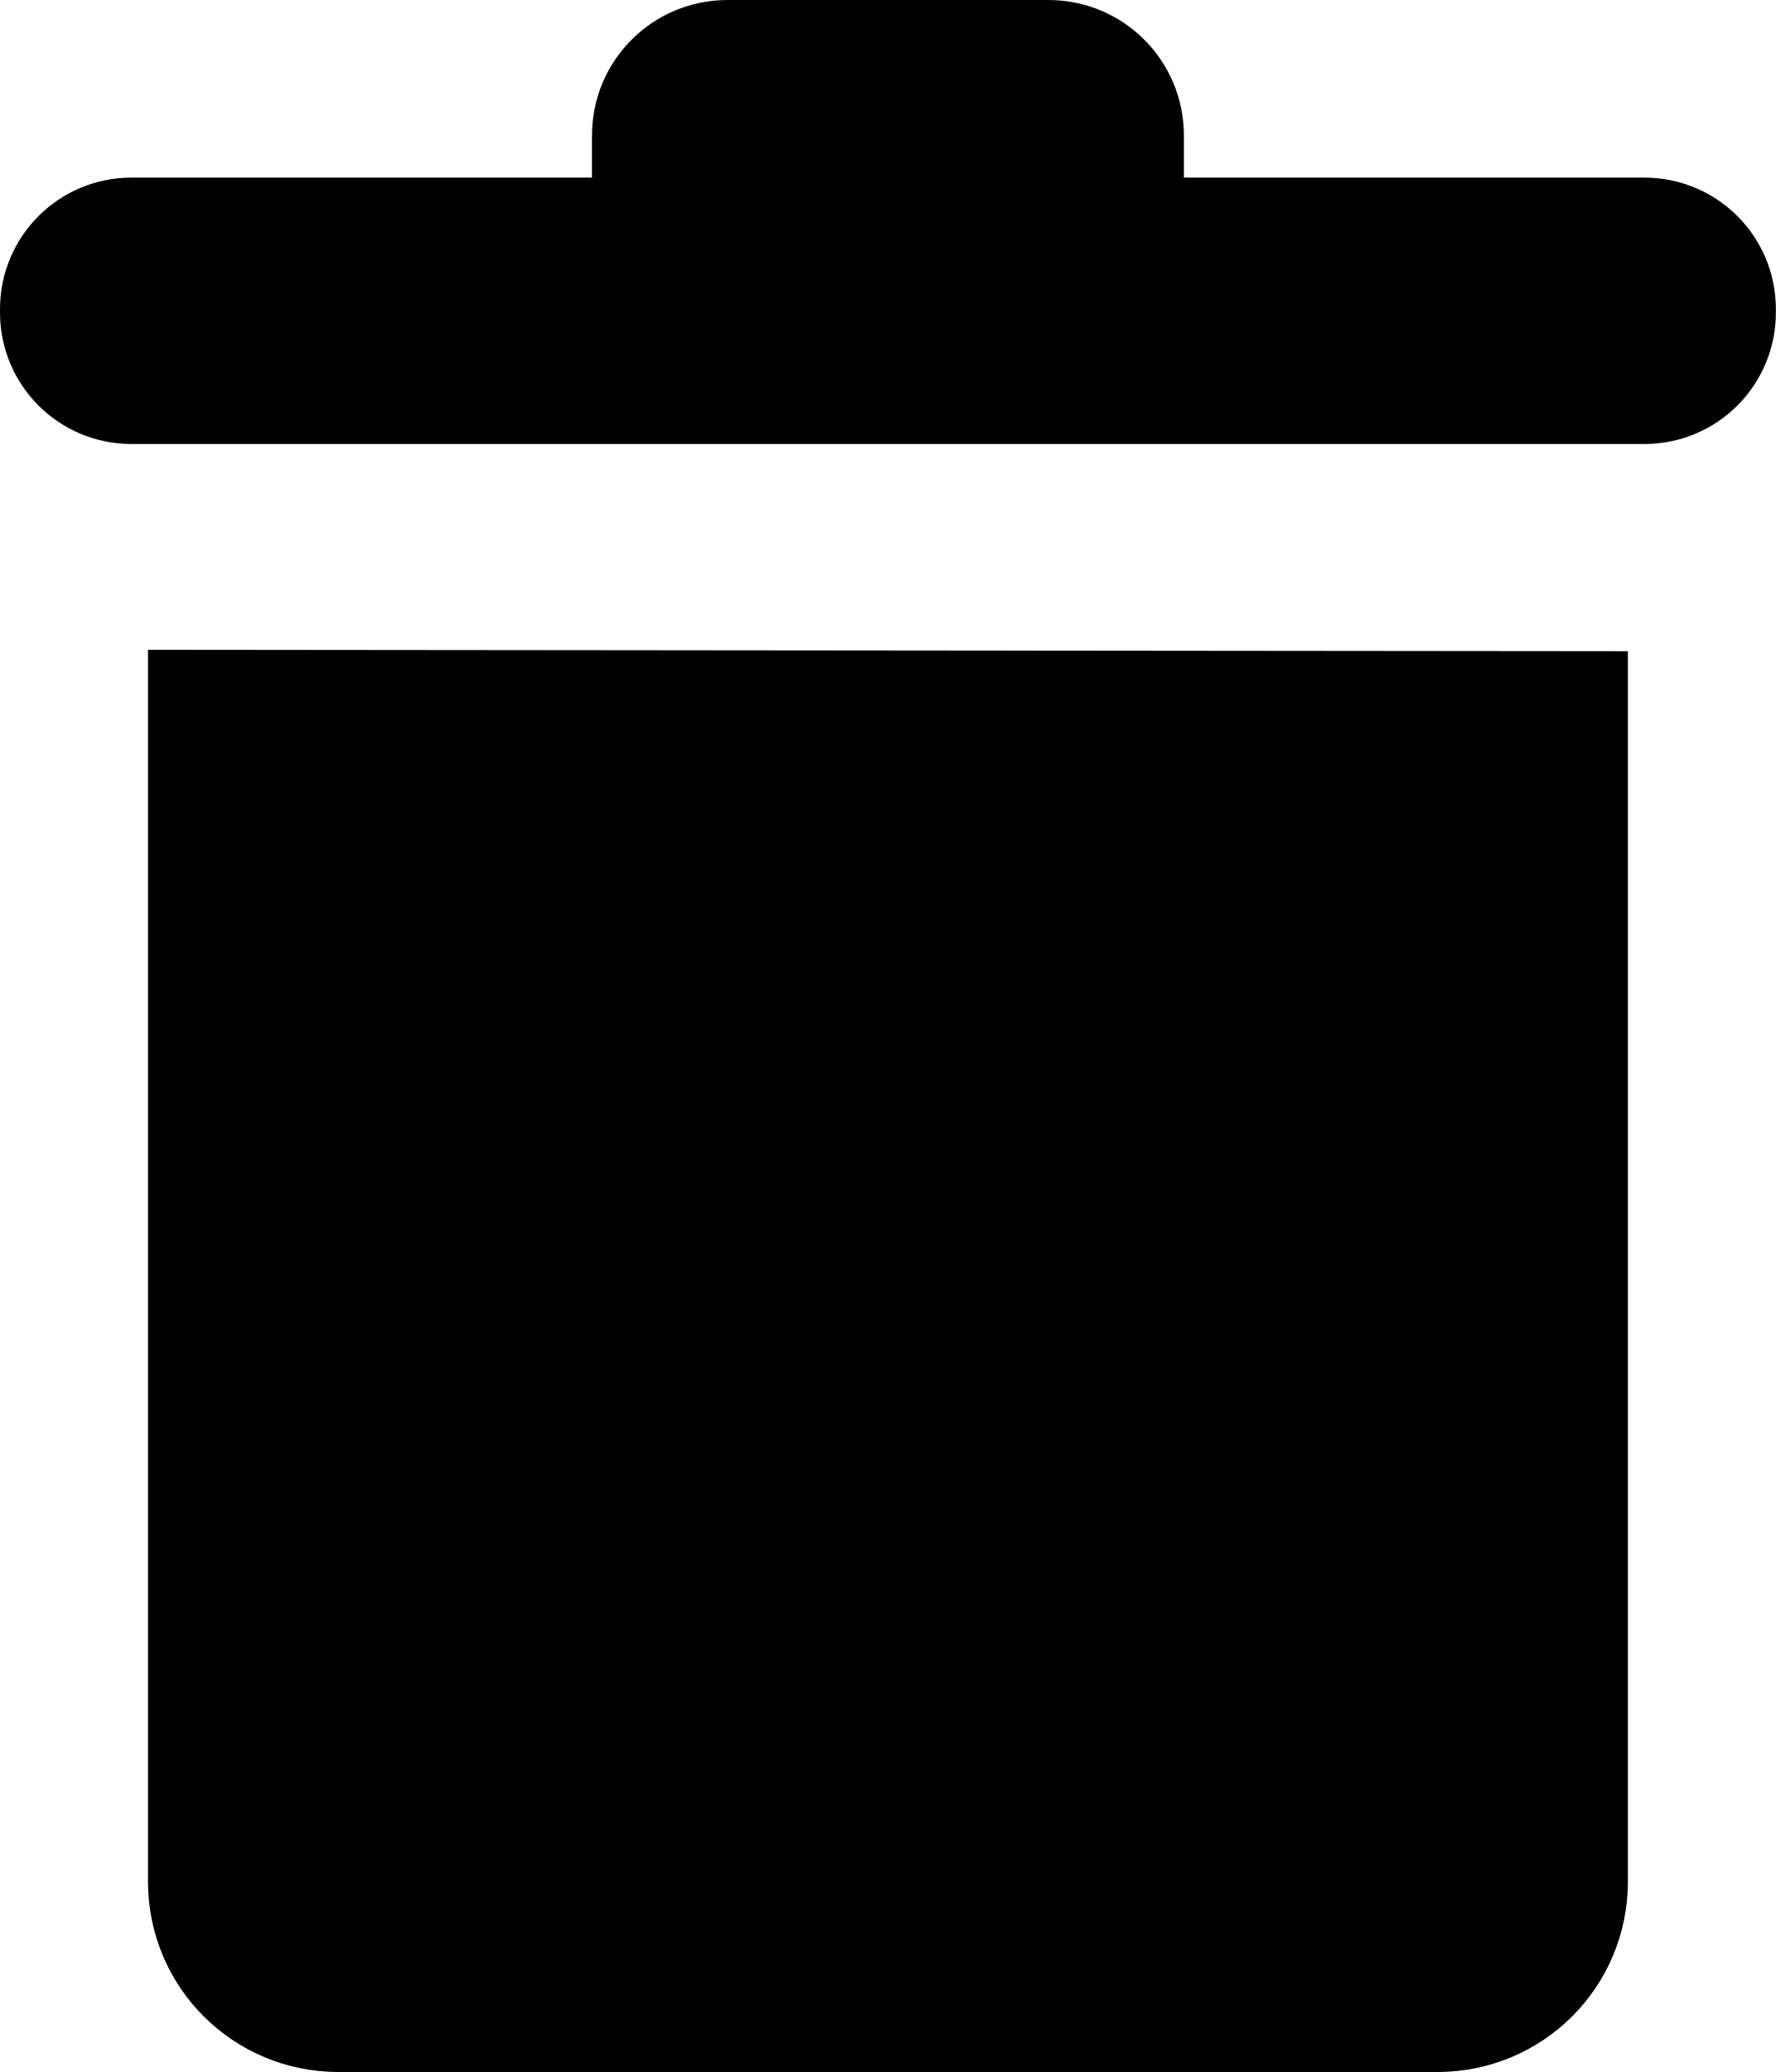
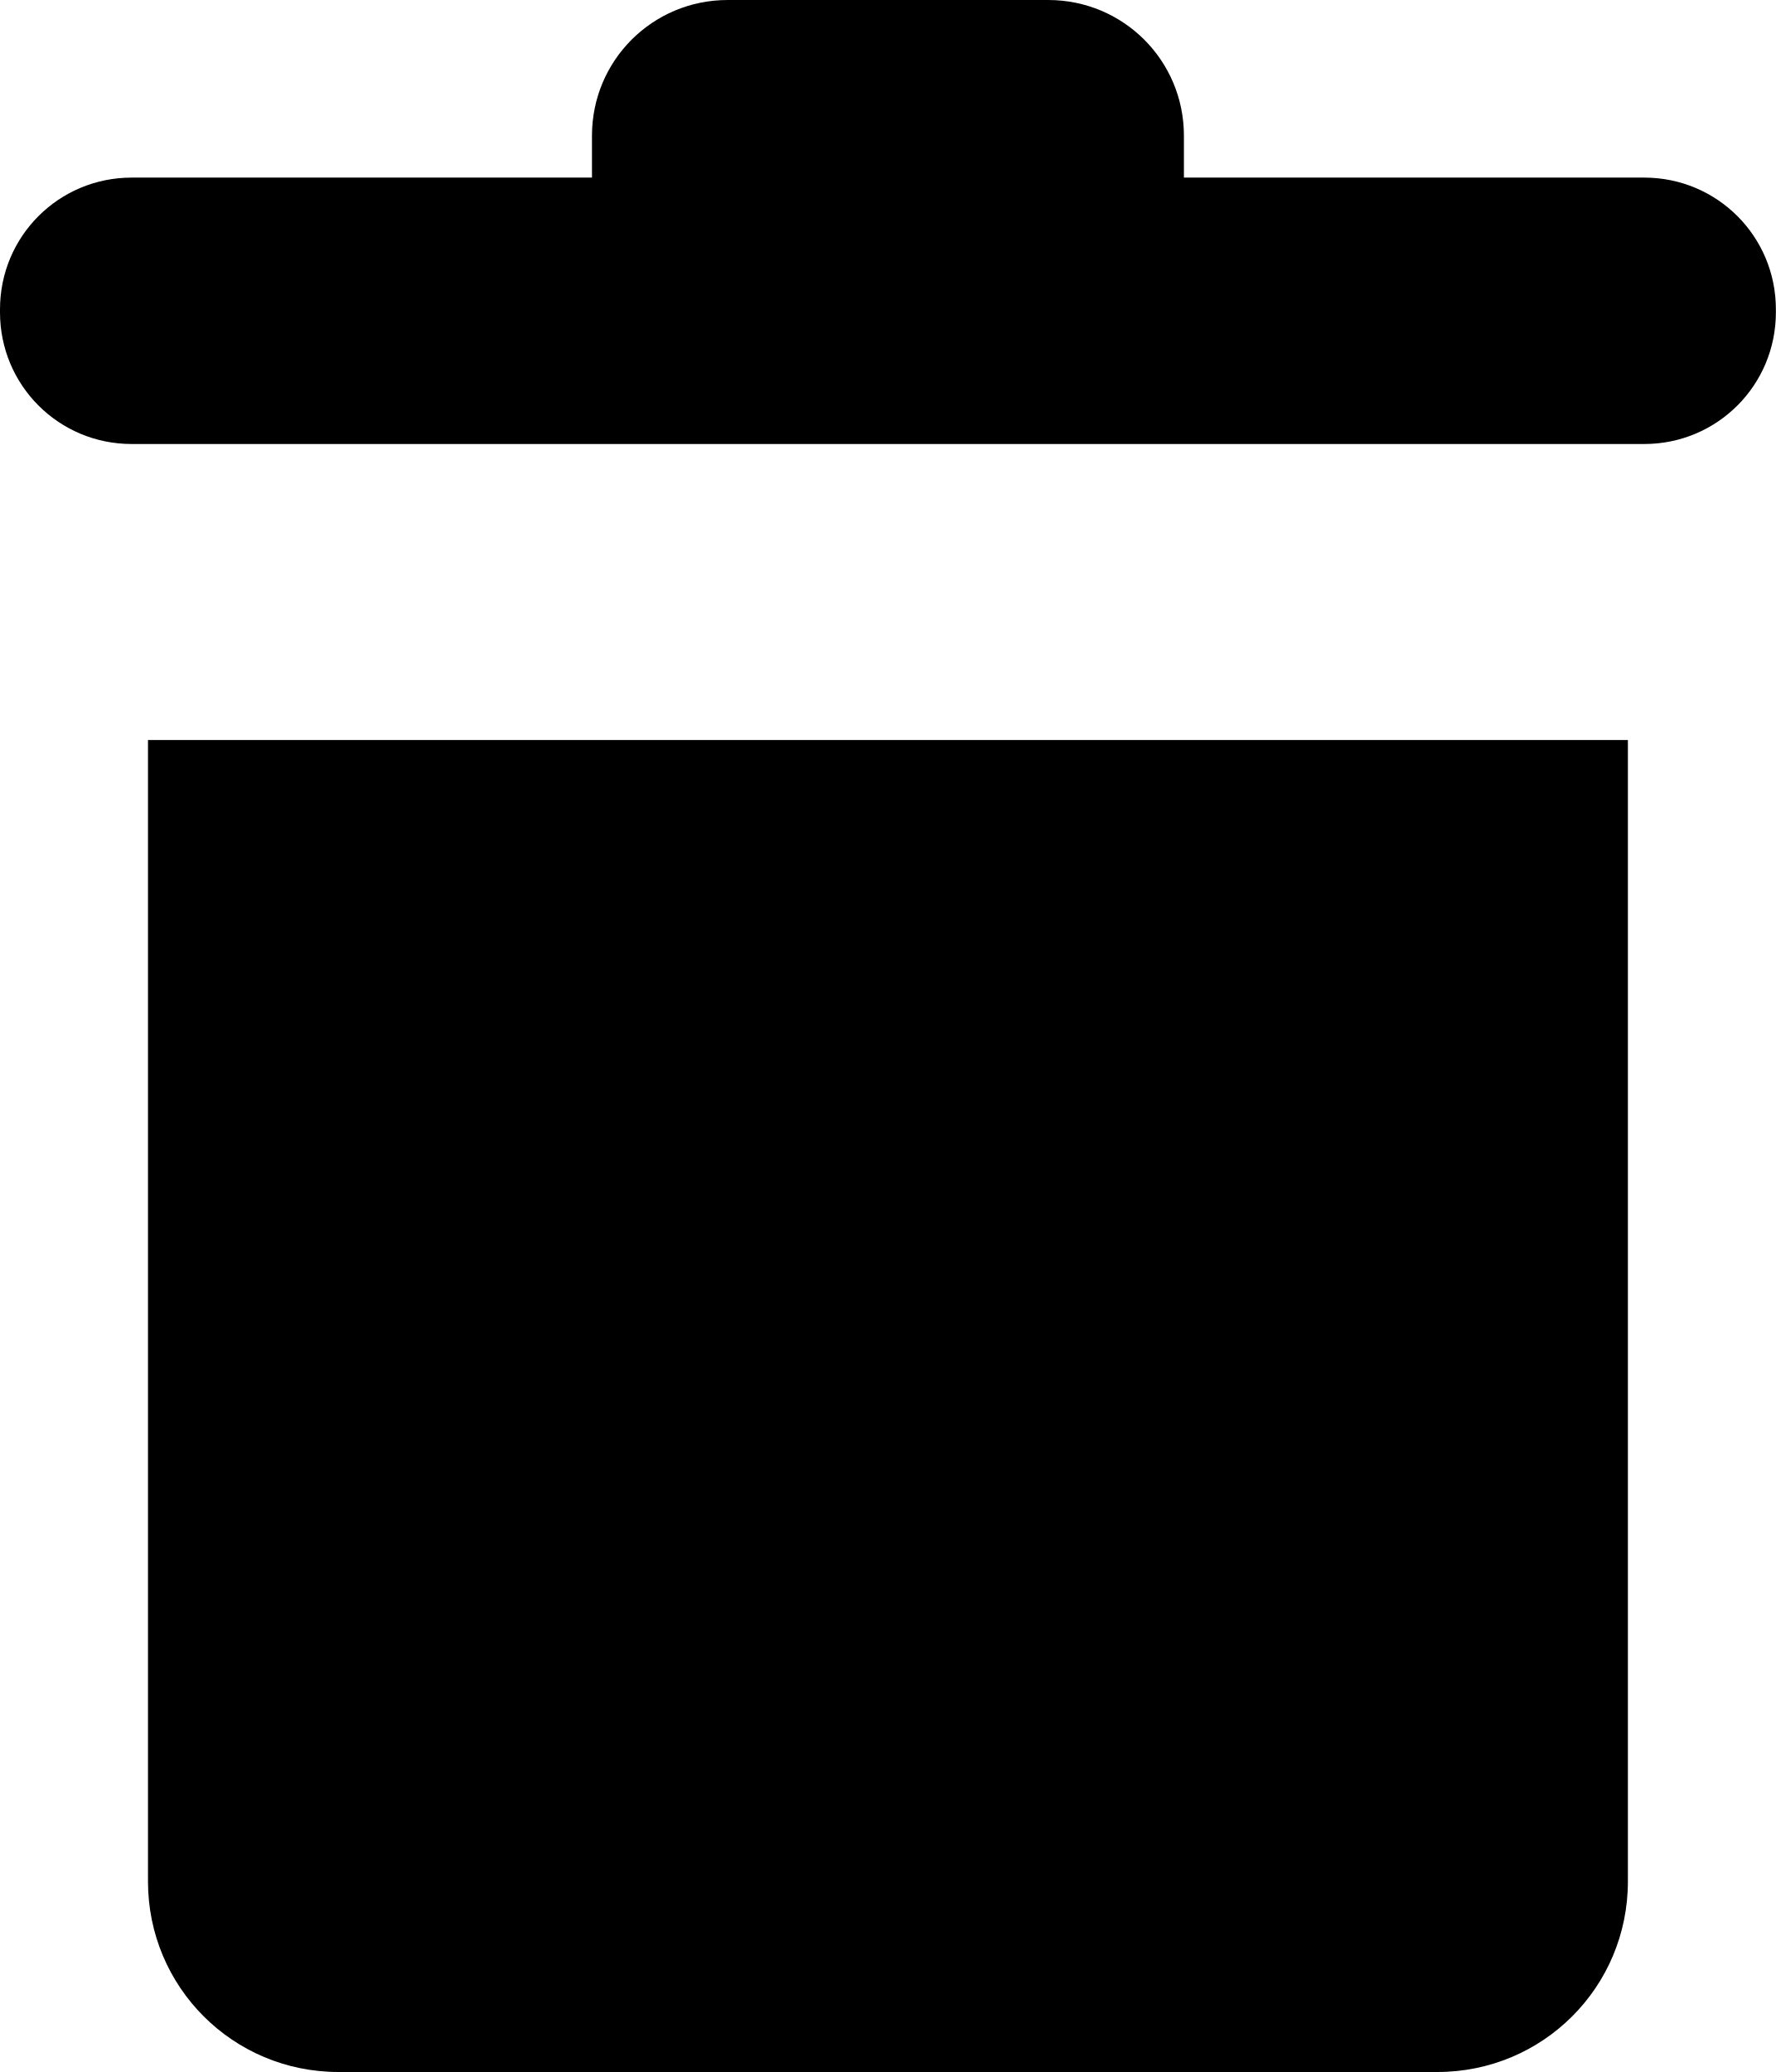
<svg xmlns="http://www.w3.org/2000/svg" width="600" height="700" viewBox="0 0 158.75 185.208" version="1.1" id="svg1">
  <defs id="defs1" />
  <g id="layer1" transform="translate(-131.8948,-97.89583)">
-     <path id="rect1568" style="stroke-width:48.244;paint-order:stroke fill markers" d="m 145.124,155.978 132.292,0.126 c 0,0 0,75.481 0,109.969 0,9.435 -7.596,17.031 -17.031,17.031 h -98.23 c -9.435,0 -17.031,-7.596 -17.031,-17.031 2e-5,-36.698 1e-5,-110.095 1e-5,-110.095 z" />
+     <path id="rect1568" style="stroke-width:48.244;paint-order:stroke fill markers" d="M 145.124 164.042 C 145.124 173.458 145.124 232.063 145.124 266.073 C 145.124 275.508 152.72 283.104 162.155 283.104 L 260.385 283.104 C 269.82 283.104 277.416 275.508 277.416 266.073 L 277.416 164.042 L 145.124 164.042 z " />
    <path id="rect1933" style="stroke-width:22.884;paint-order:stroke fill markers" d="m 143.666,113.771 h 135.208 c 6.521,0 11.771,5.25 11.771,11.771 v 0.271 c 0,6.521 -5.25,11.771 -11.771,11.771 H 143.666 c -6.521,0 -11.771,-5.25 -11.771,-11.771 v -0.271 c 0,-6.521 5.25,-11.771 11.771,-11.771 z" />
    <path id="rect1935" style="stroke-width:60.722;paint-order:stroke fill markers" d="m 196.944,97.896 h 28.652 c 6.721,0 12.132,5.411 12.132,12.132 v 14.554 c 0,6.721 -5.411,12.132 -12.132,12.132 h -28.652 c -6.721,0 -12.132,-5.411 -12.132,-12.132 V 110.028 c 0,-6.721 5.411,-12.132 12.132,-12.132 z" />
  </g>
</svg>
